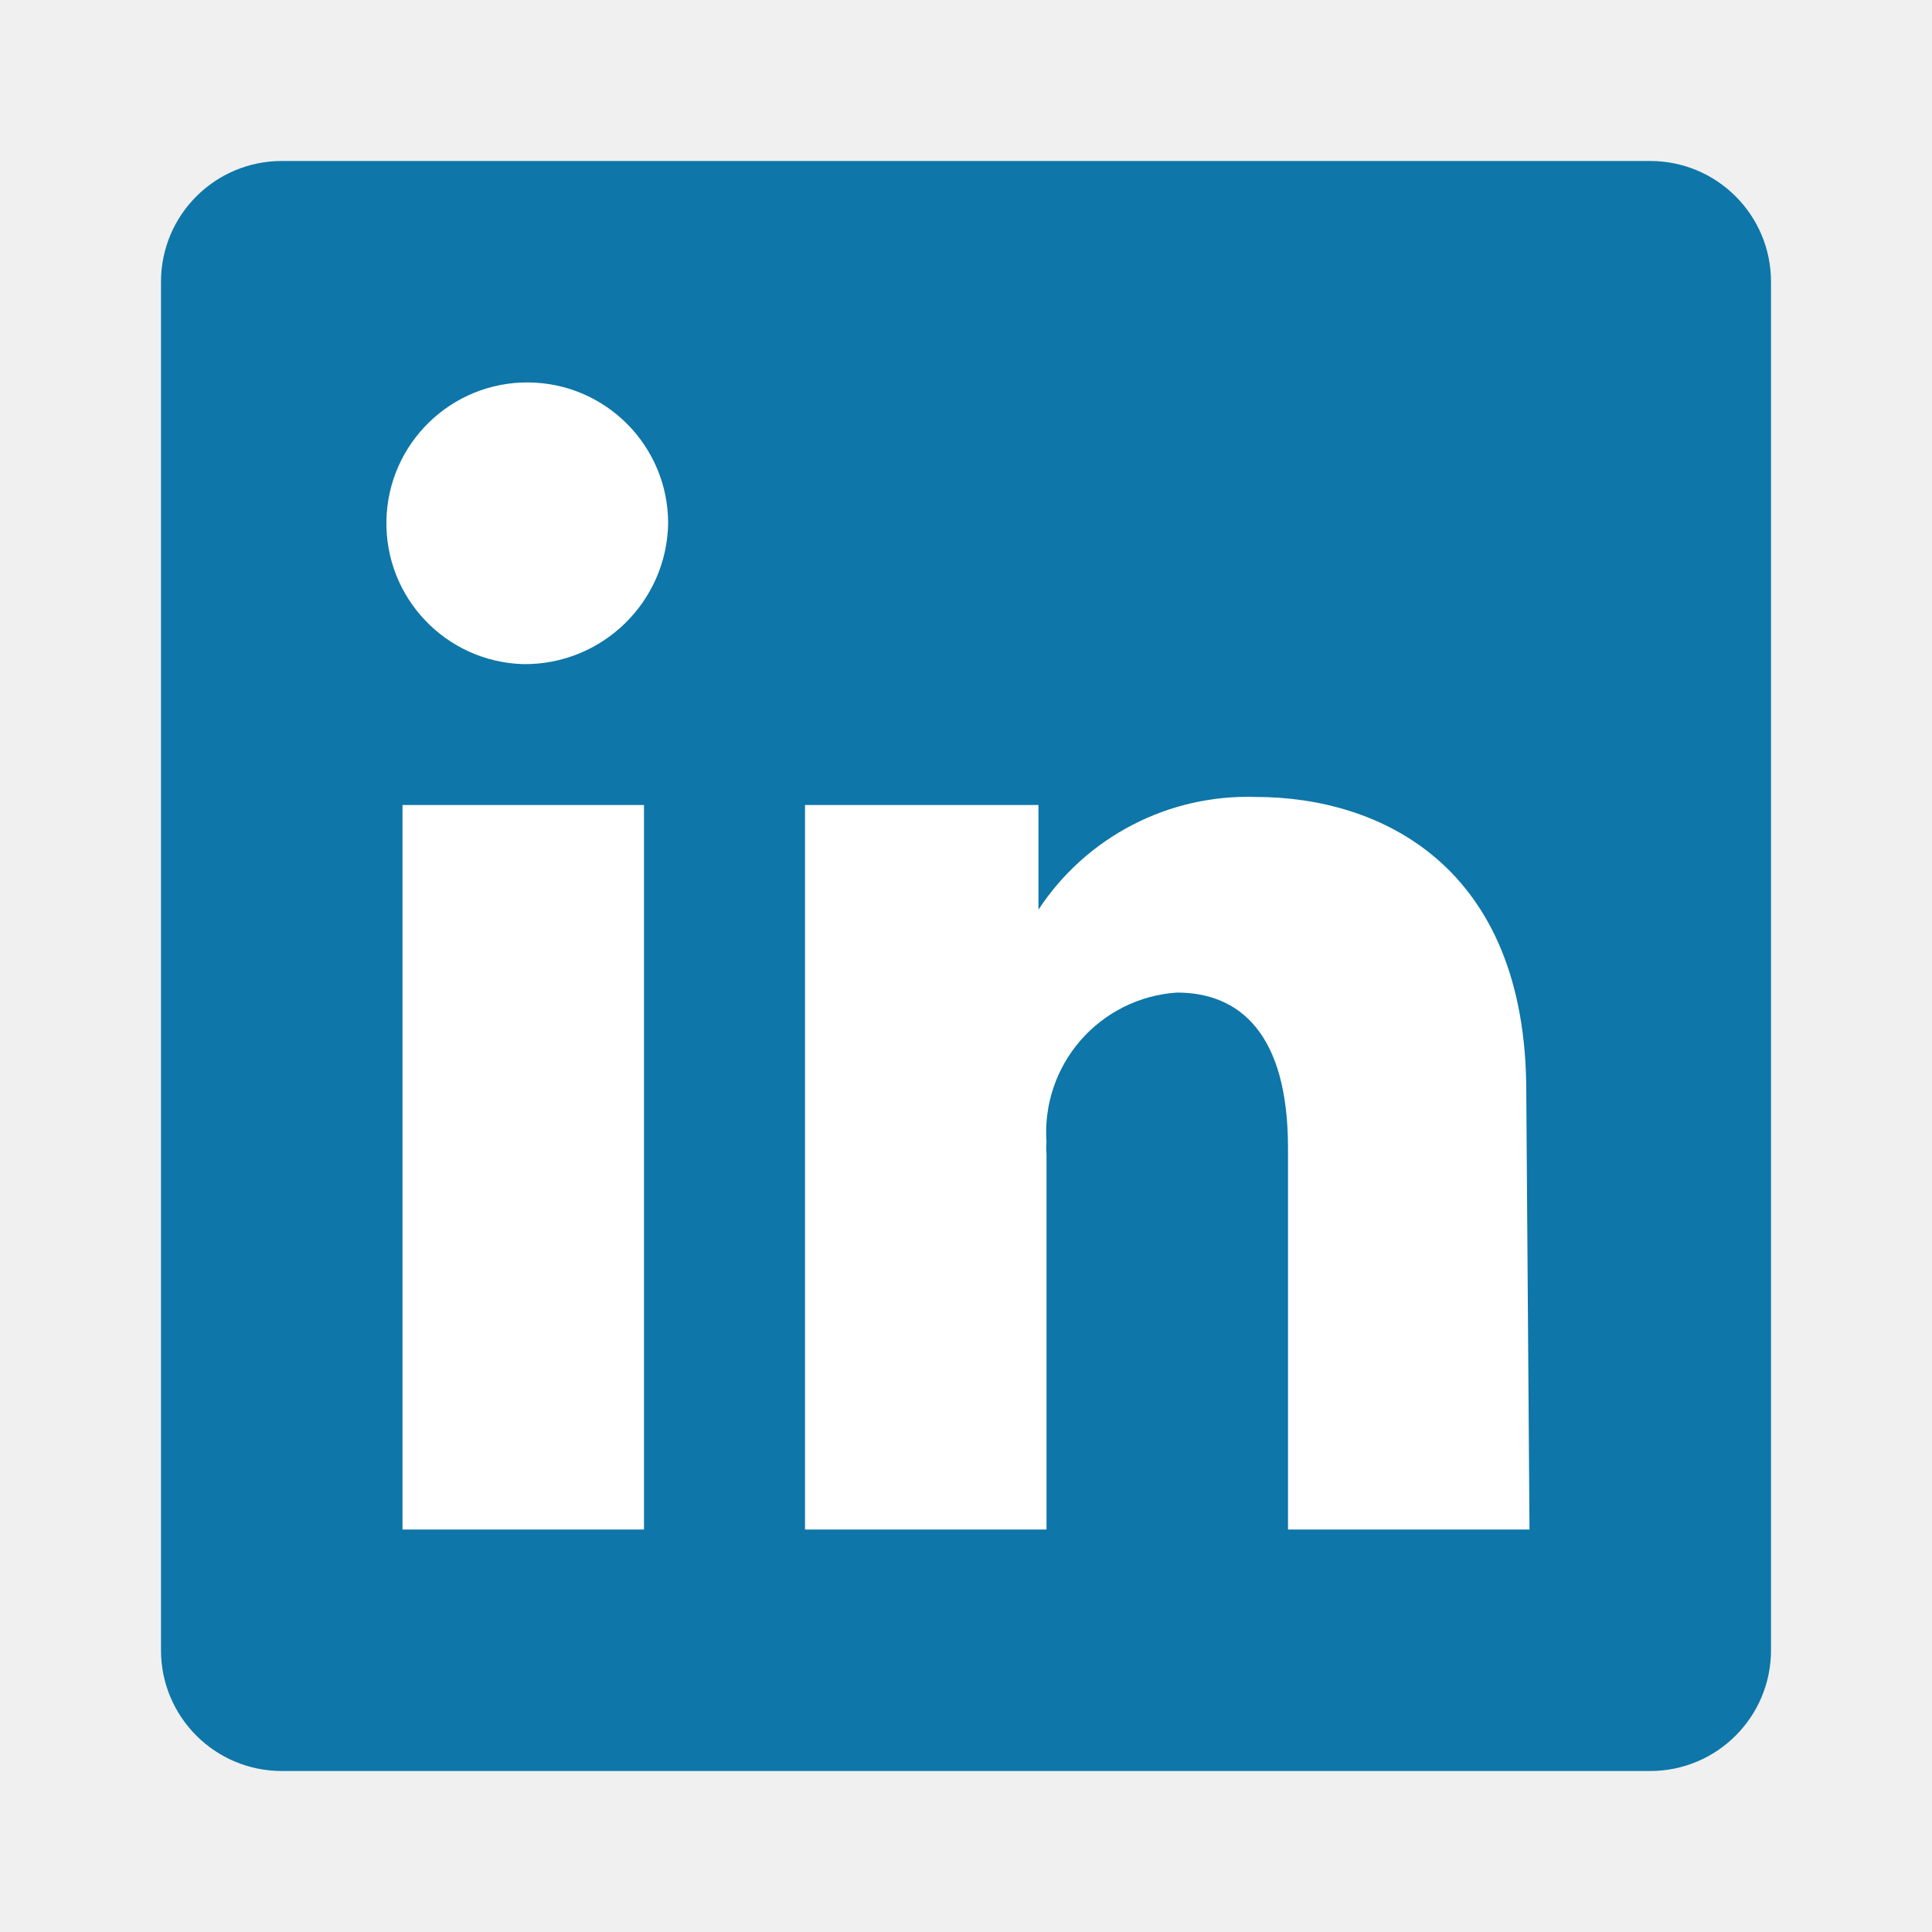
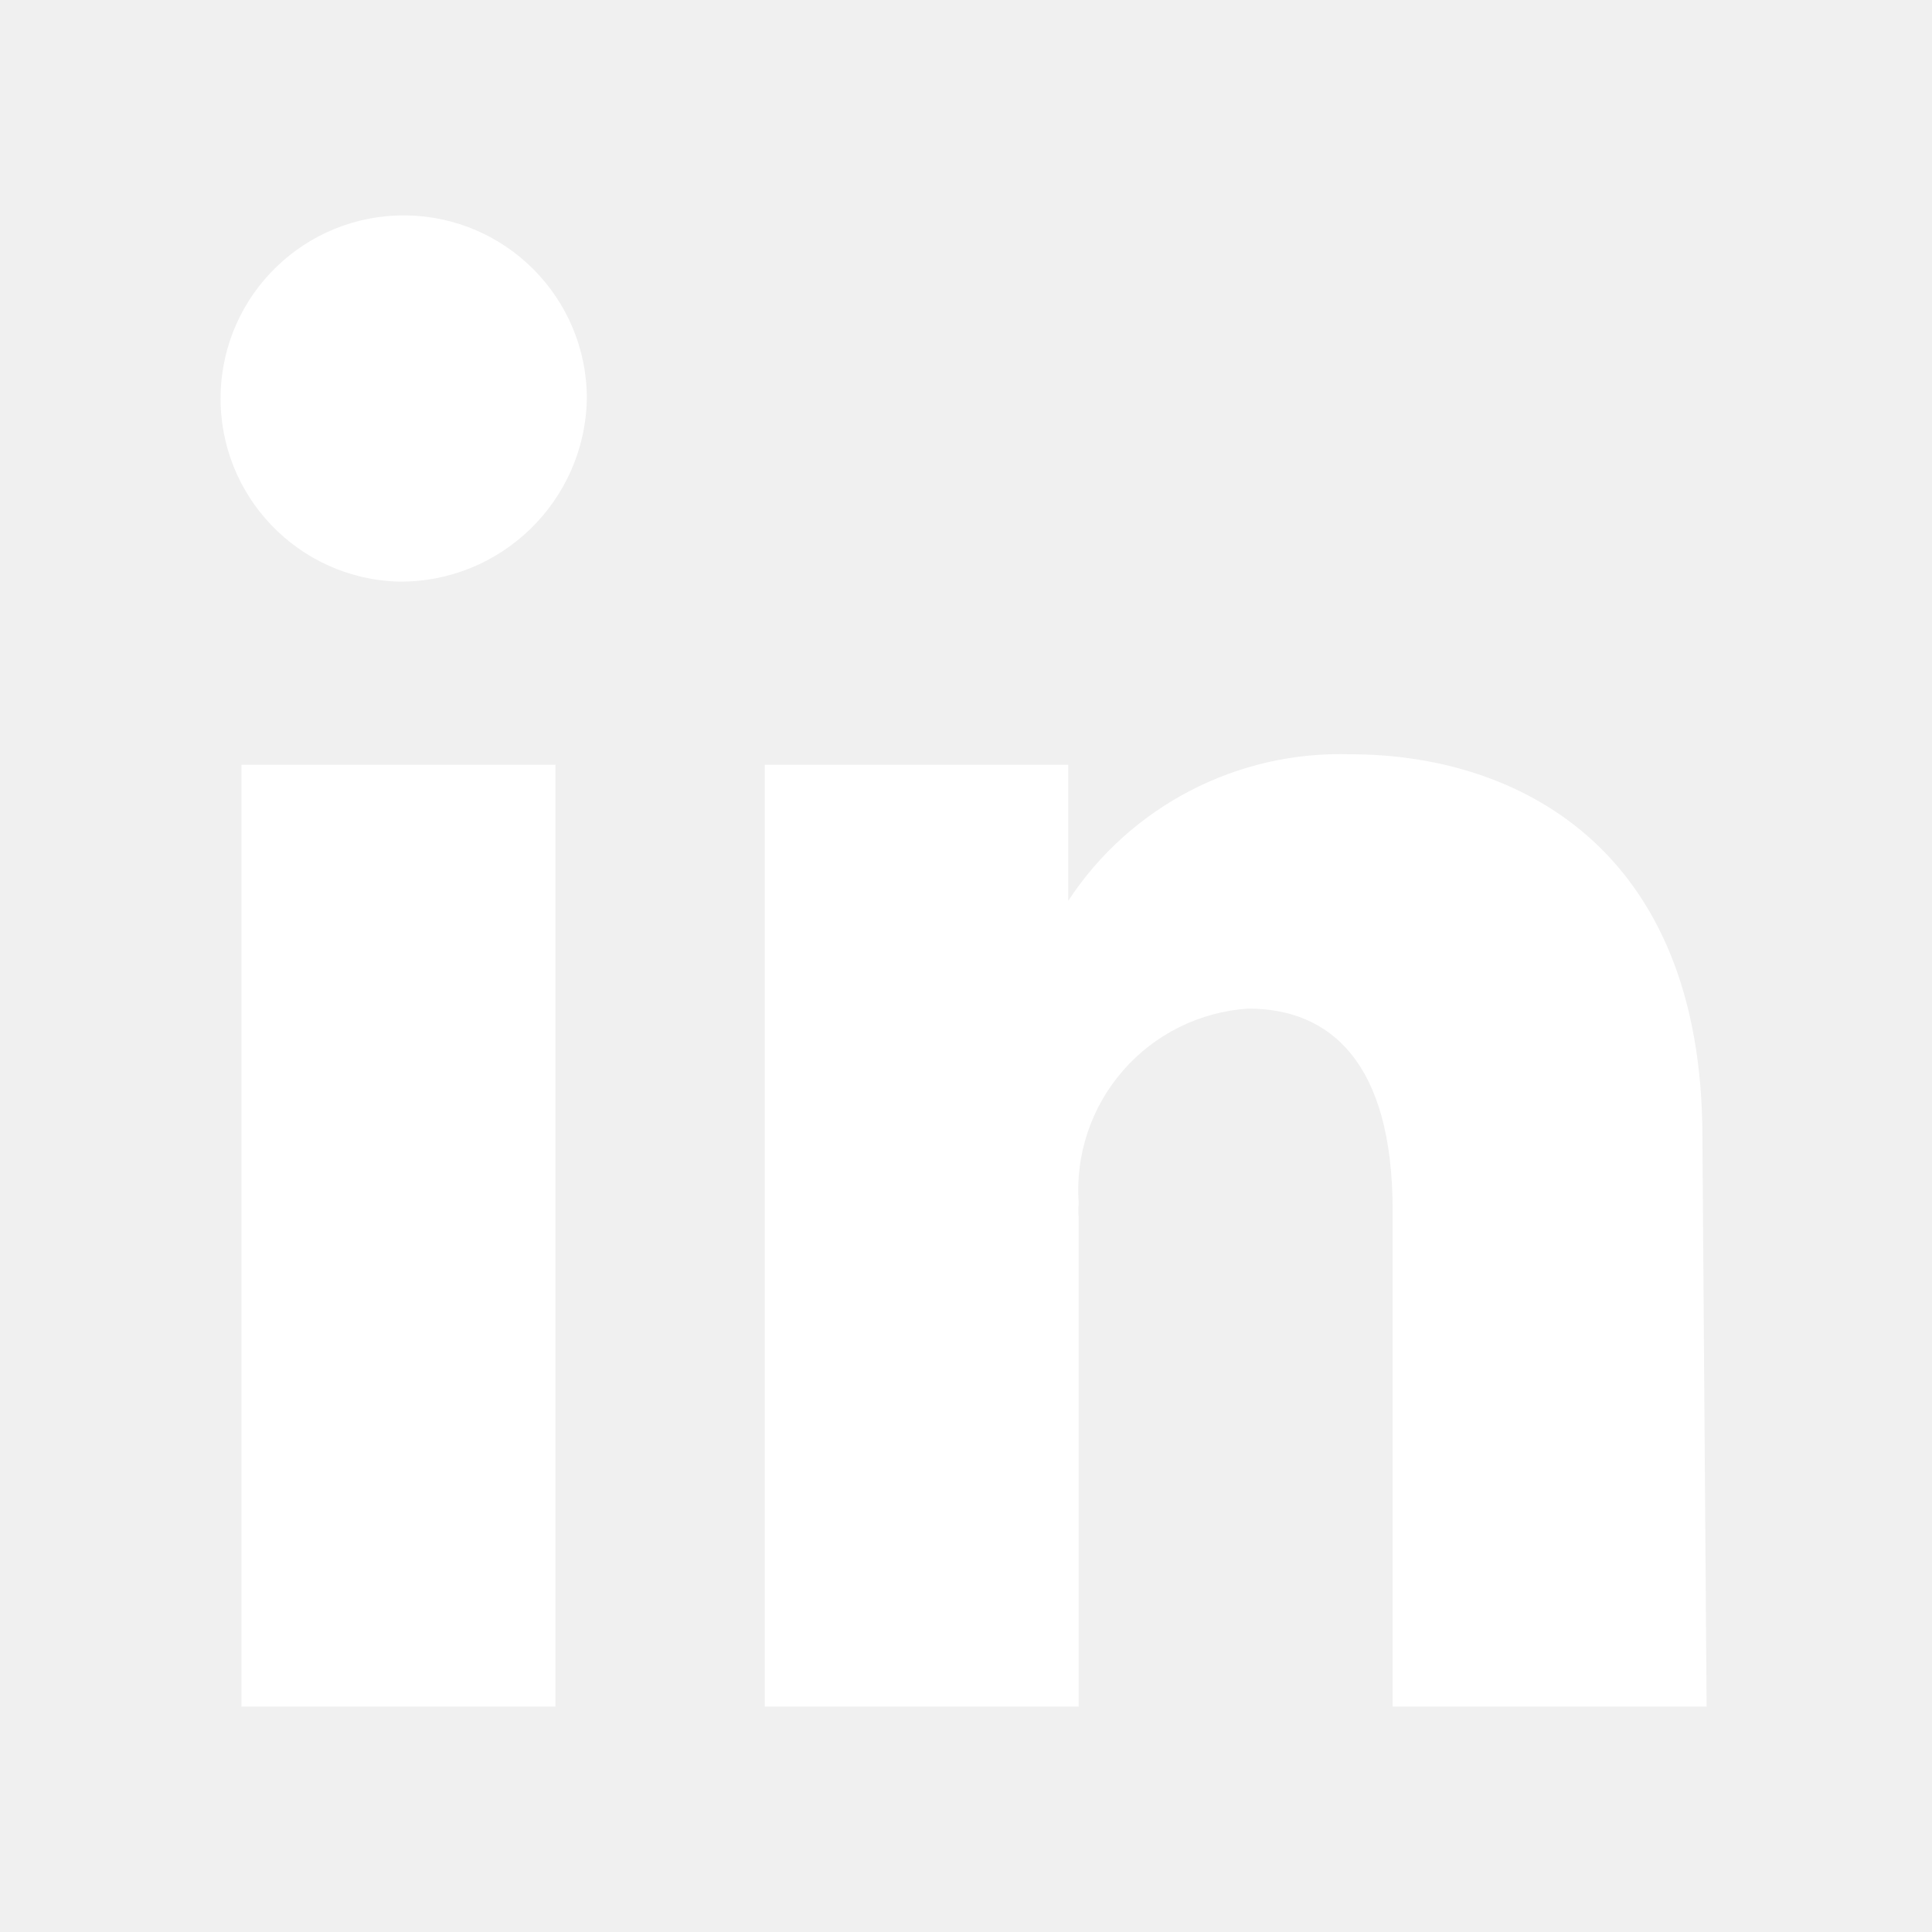
<svg xmlns="http://www.w3.org/2000/svg" viewBox="0 0 24 24">
-   <path fill="#0e76a8" d="M20.5 2h-17A1.5 1.5 0 0 0 2 3.5v17A1.5 1.5 0 0 0 3.5 22h17a1.5 1.5 0 0 0 1.5-1.5v-17A1.5 1.5 0 0 0 20.5 2z" />
-   <path fill="#fff" d="M8 19H5v-9h3zM6.5 8.25A1.75 1.75 0 1 1 8.3 6.5a1.78 1.78 0 0 1-1.8 1.75zM19 19h-3v-4.74c0-1.42-.6-1.93-1.38-1.93A1.74 1.74 0 0 0 13 14.19a.66.66 0 0 0 0 .14V19h-3v-9h2.9v1.3a3.11 3.11 0 0 1 2.7-1.4c1.55 0 3.36.86 3.36 3.66z" />
+   <path fill="#fff" d="M6.9 21.2H3V9.5h3.9zM4.95 7.225A2.275 2.275 0 1 1 7.29 4.95a2.314 2.314 0 0 1-2.34 2.275M21.2 21.2h-3.9v-6.162c0-1.846-.78-2.509-1.794-2.509a2.26 2.26 0 0 0-2.106 2.418 1 1 0 0 0 0 .182V21.2H9.5V9.5h3.77v1.69a4.04 4.04 0 0 1 3.51-1.82c2.015 0 4.368 1.118 4.368 4.758z" />
</svg>
